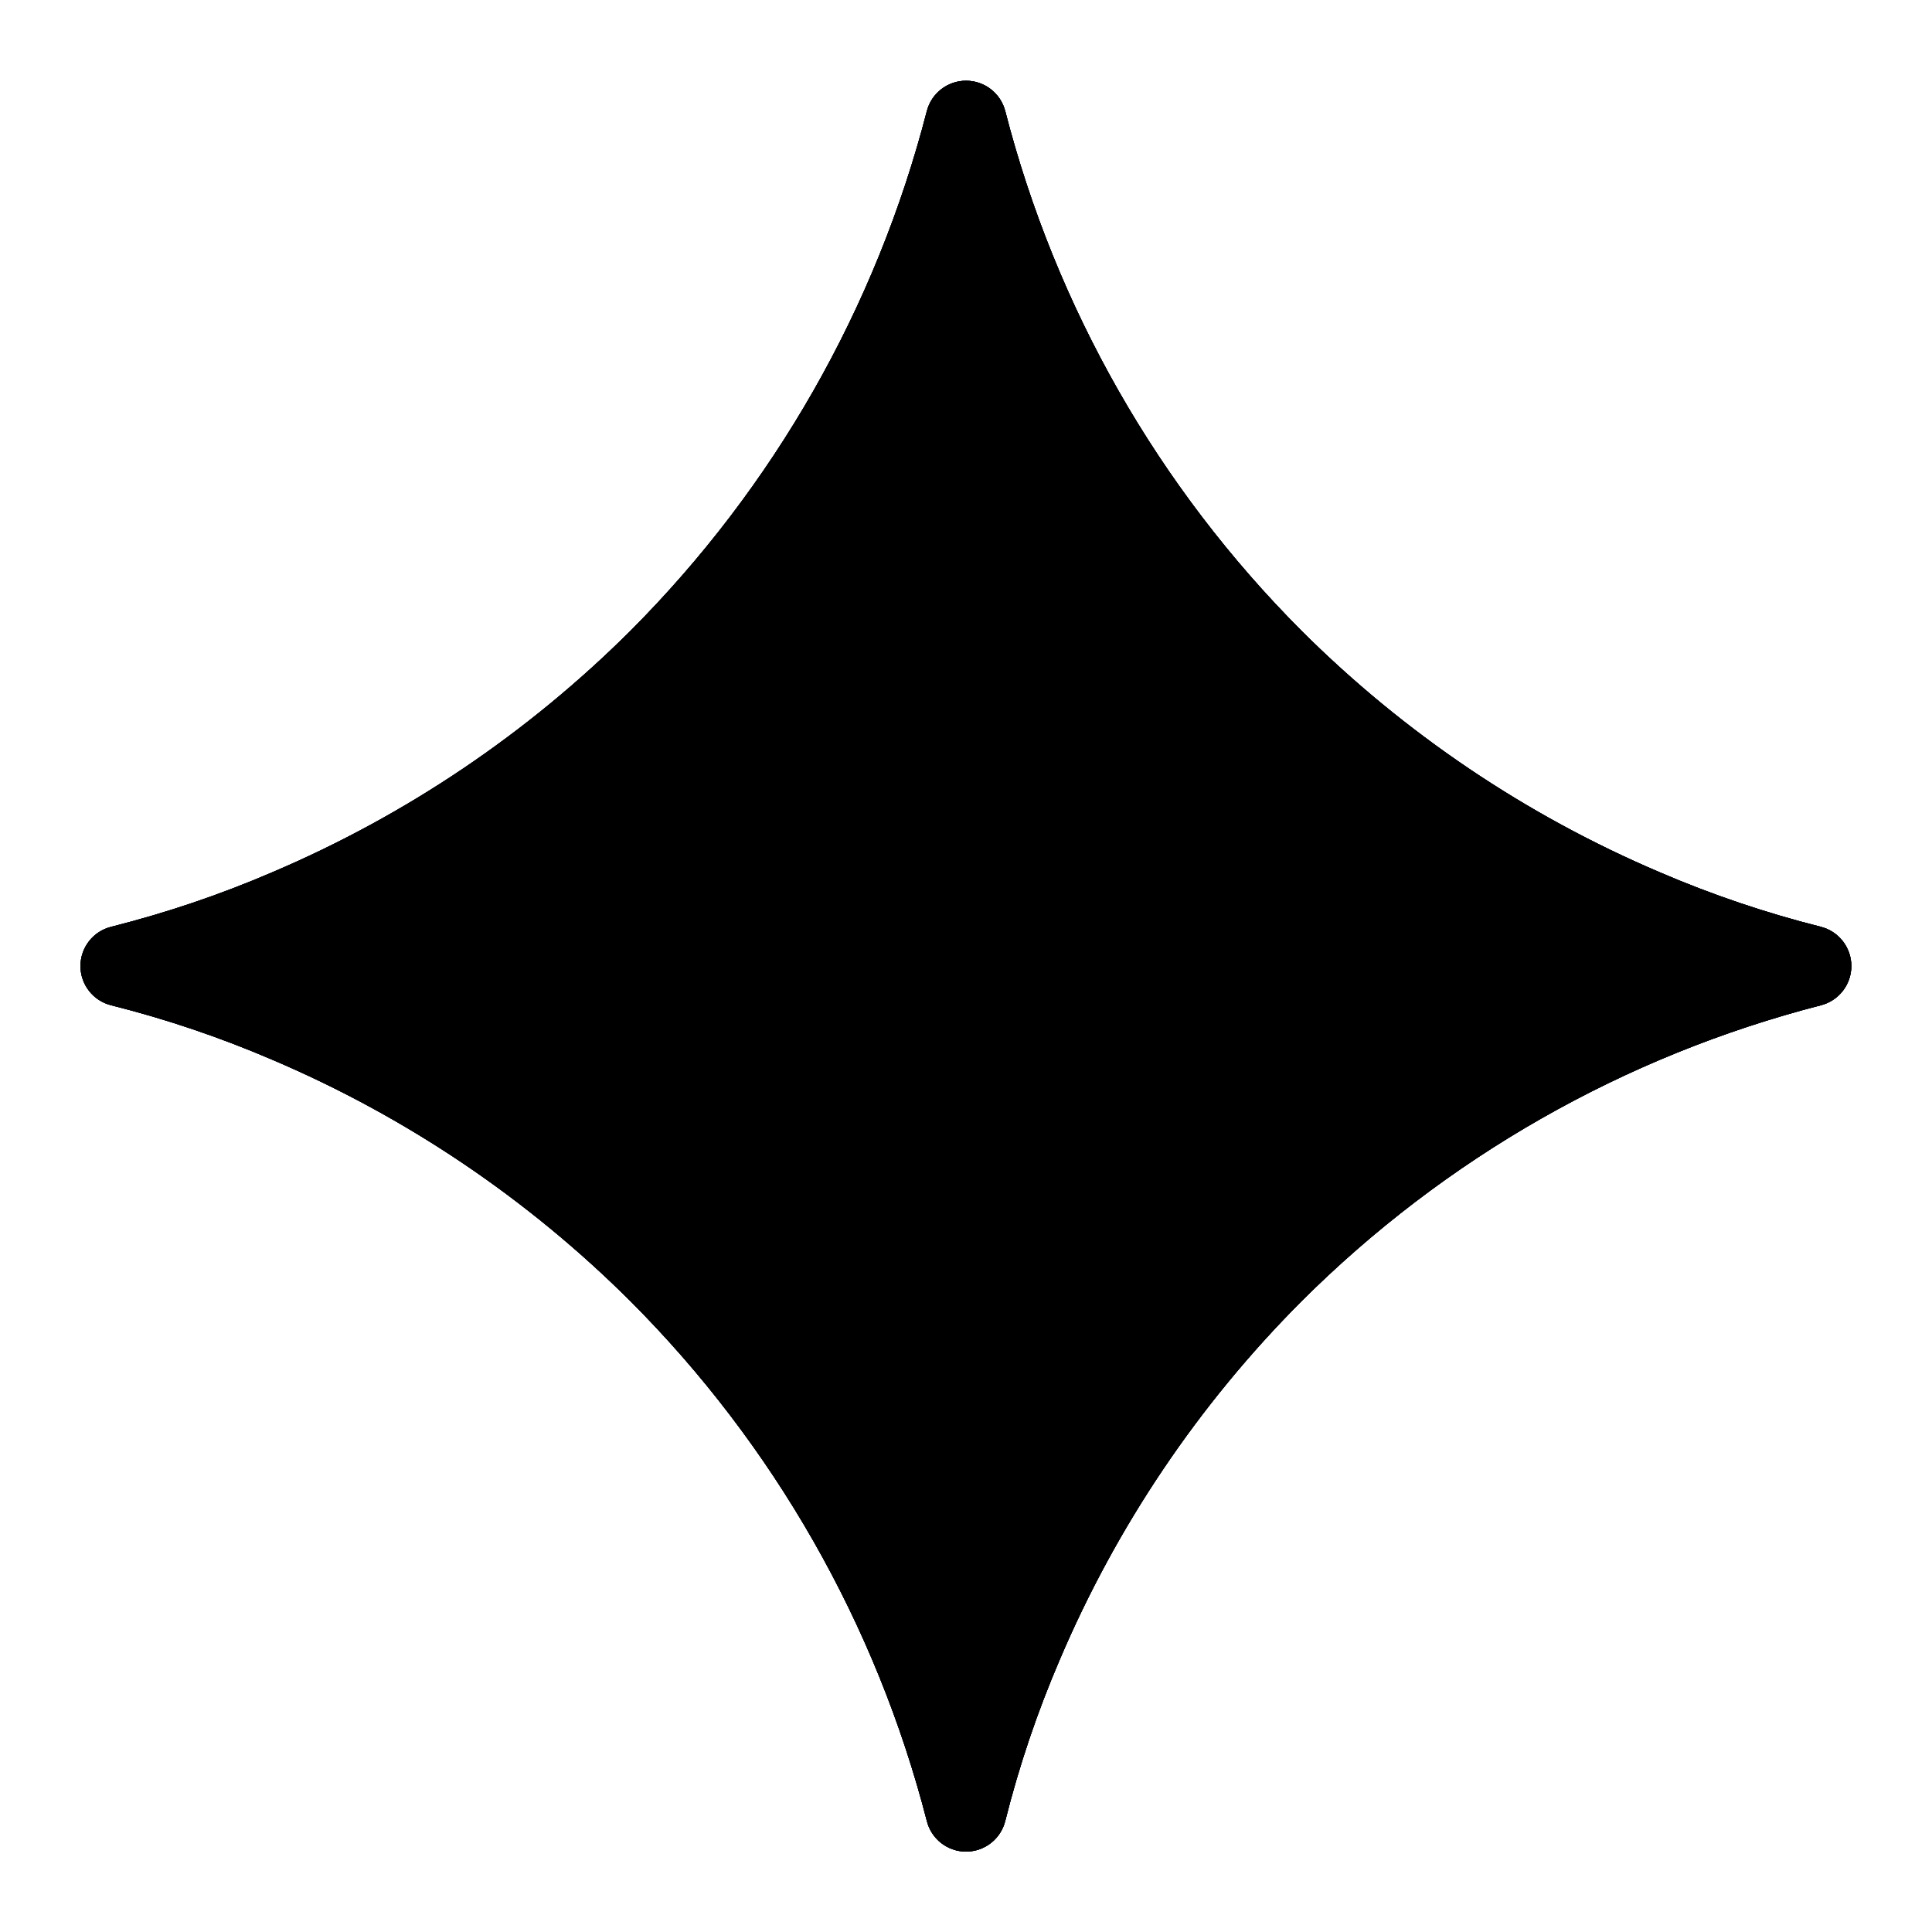
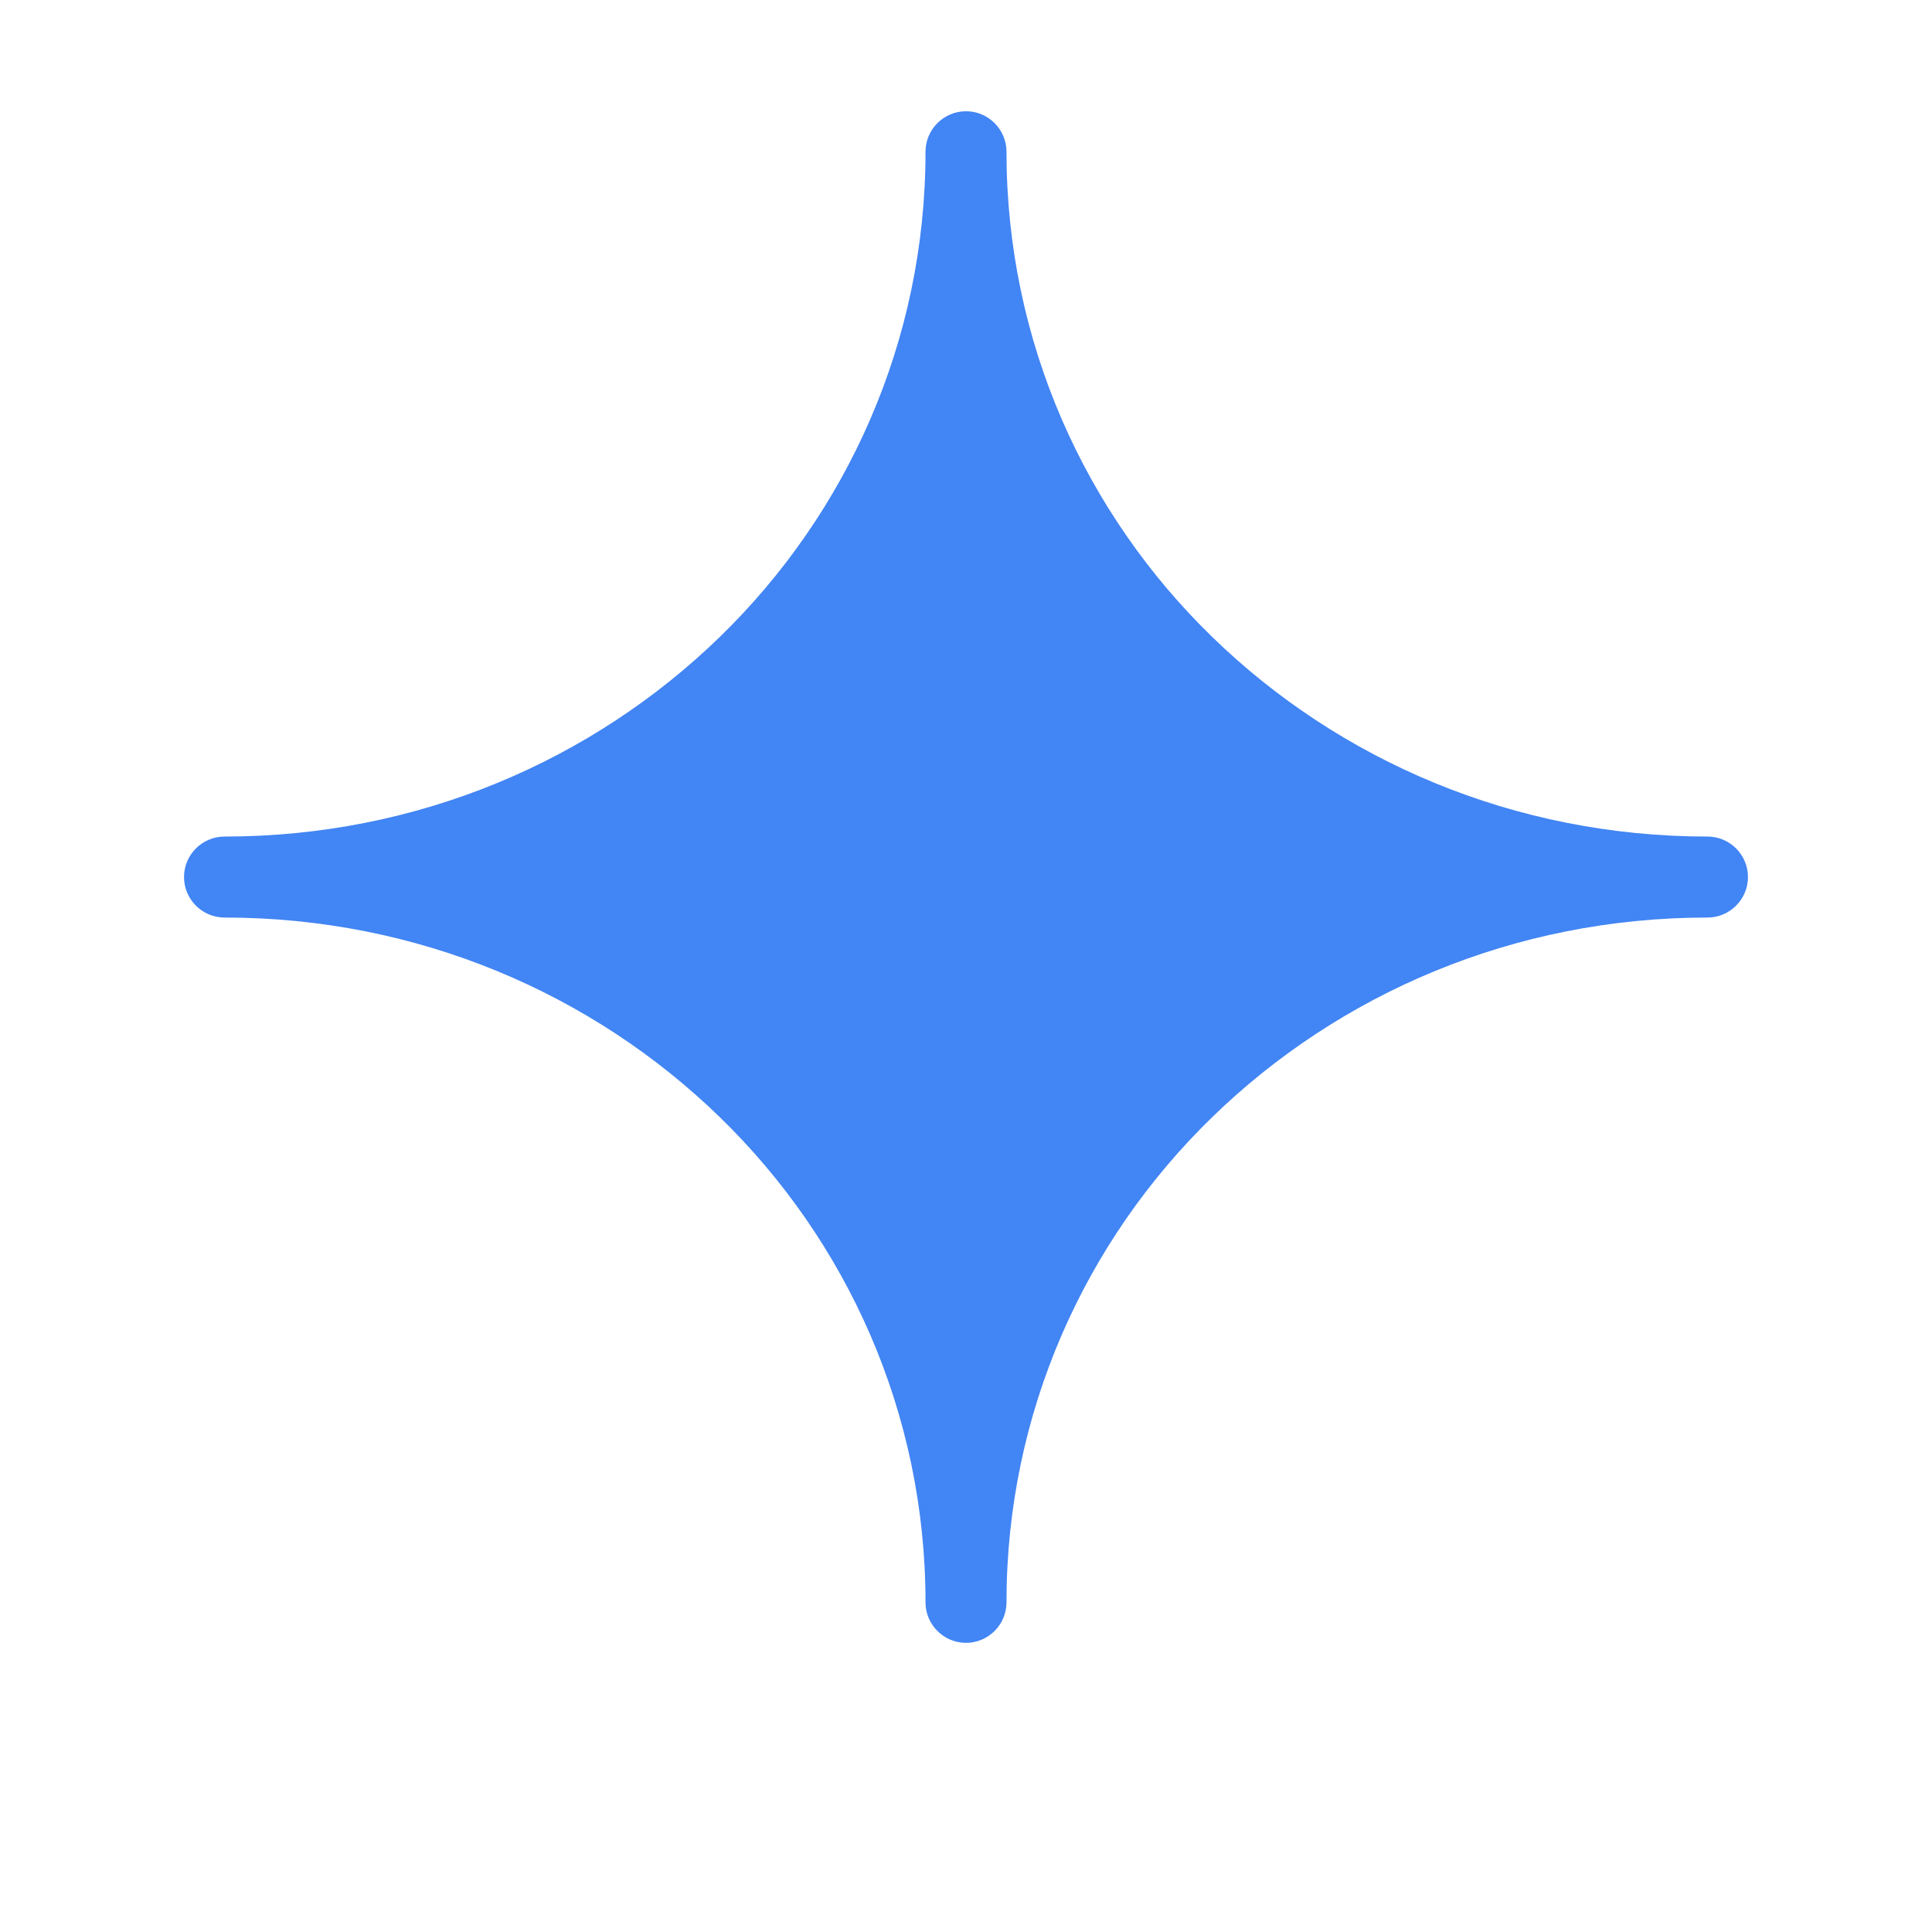
<svg xmlns="http://www.w3.org/2000/svg" width="24" height="24" viewBox="0 0 24 24" fill="none">
-   <path d="M20.616 10.835a14.147 14.147 0 01-4.45-3.001 14.111 14.111 0 01-3.678-6.452.503.503 0 00-.975 0 14.134 14.134 0 01-3.679 6.452 14.155 14.155 0 01-4.45 3.001c-.65.28-1.318.505-2.002.678a.502.502 0 000 .975c.684.172 1.35.397 2.002.677a14.147 14.147 0 014.45 3.001 14.112 14.112 0 013.679 6.453.502.502 0 00.975 0c.172-.685.397-1.351.677-2.003a14.145 14.145 0 013.001-4.45 14.113 14.113 0 016.453-3.678.503.503 0 000-.975 13.245 13.245 0 01-2.003-.678z" fill="#3186FF" />
-   <path d="M20.616 10.835a14.147 14.147 0 01-4.45-3.001 14.111 14.111 0 01-3.678-6.452.503.503 0 00-.975 0 14.134 14.134 0 01-3.679 6.452 14.155 14.155 0 01-4.45 3.001c-.65.28-1.318.505-2.002.678a.502.502 0 000 .975c.684.172 1.35.397 2.002.677a14.147 14.147 0 014.45 3.001 14.112 14.112 0 013.679 6.453.502.502 0 00.975 0c.172-.685.397-1.351.677-2.003a14.145 14.145 0 013.001-4.45 14.113 14.113 0 016.453-3.678.503.503 0 000-.975 13.245 13.245 0 01-2.003-.678z" fill="url(#greenGradient)" />
-   <path d="M20.616 10.835a14.147 14.147 0 01-4.45-3.001 14.111 14.111 0 01-3.678-6.452.503.503 0 00-.975 0 14.134 14.134 0 01-3.679 6.452 14.155 14.155 0 01-4.45 3.001c-.65.28-1.318.505-2.002.678a.502.502 0 000 .975c.684.172 1.35.397 2.002.677a14.147 14.147 0 014.45 3.001 14.112 14.112 0 013.679 6.453.502.502 0 00.975 0c.172-.685.397-1.351.677-2.003a14.145 14.145 0 013.001-4.45 14.113 14.113 0 016.453-3.678.503.503 0 000-.975 13.245 13.245 0 01-2.003-.678z" fill="url(#redGradient)" />
-   <path d="M20.616 10.835a14.147 14.147 0 01-4.45-3.001 14.111 14.111 0 01-3.678-6.452.503.503 0 00-.975 0 14.134 14.134 0 01-3.679 6.452 14.155 14.155 0 01-4.45 3.001c-.65.28-1.318.505-2.002.678a.502.502 0 000 .975c.684.172 1.35.397 2.002.677a14.147 14.147 0 014.45 3.001 14.112 14.112 0 013.679 6.453.502.502 0 00.975 0c.172-.685.397-1.351.677-2.003a14.145 14.145 0 013.001-4.45 14.113 14.113 0 016.453-3.678.503.503 0 000-.975 13.245 13.245 0 01-2.003-.678z" fill="url(#yellowGradient)" />
-   <defs>
-     <linearGradient gradientUnits="userSpaceOnUse" id="greenGradient" x1="7" x2="11" y1="15.5" y2="12">
-       <stop stopColor="#08B962" />
-       <stop offset="1" stopColor="#08B962" stopOpacity="0" />
-     </linearGradient>
-     <linearGradient gradientUnits="userSpaceOnUse" id="redGradient" x1="8" x2="11.5" y1="5.5" y2="11">
-       <stop stopColor="#F94543" />
-       <stop offset="1" stopColor="#F94543" stopOpacity="0" />
-     </linearGradient>
-     <linearGradient gradientUnits="userSpaceOnUse" id="yellowGradient" x1="3.5" x2="17.5" y1="13.5" y2="12">
-       <stop stopColor="#FABC12" />
-       <stop offset=".46" stopColor="#FABC12" stopOpacity="0" />
-     </linearGradient>
-   </defs>
+   <g fill="#4285F4">
+     <path d="M12 1.382c.277 0 .503.226.503.503 0 2.358.978 4.494 2.555 6.027 1.577 1.533 3.748 2.48 6.153 2.48.277 0 .503.226.503.503s-.226.503-.503.503c-2.405 0-4.576.947-6.153 2.48-1.577 1.533-2.555 3.669-2.555 6.027 0 .277-.226.503-.503.503s-.503-.226-.503-.503c0-2.358-.978-4.494-2.555-6.027-1.577-1.533-3.748-2.48-6.153-2.48-.277 0-.503-.226-.503-.503s.226-.503.503-.503c2.405 0 4.576-.947 6.153-2.48 1.577-1.533 2.555-3.669 2.555-6.027 0-.277.226-.503.503-.503z" />
+   </g>
</svg>
